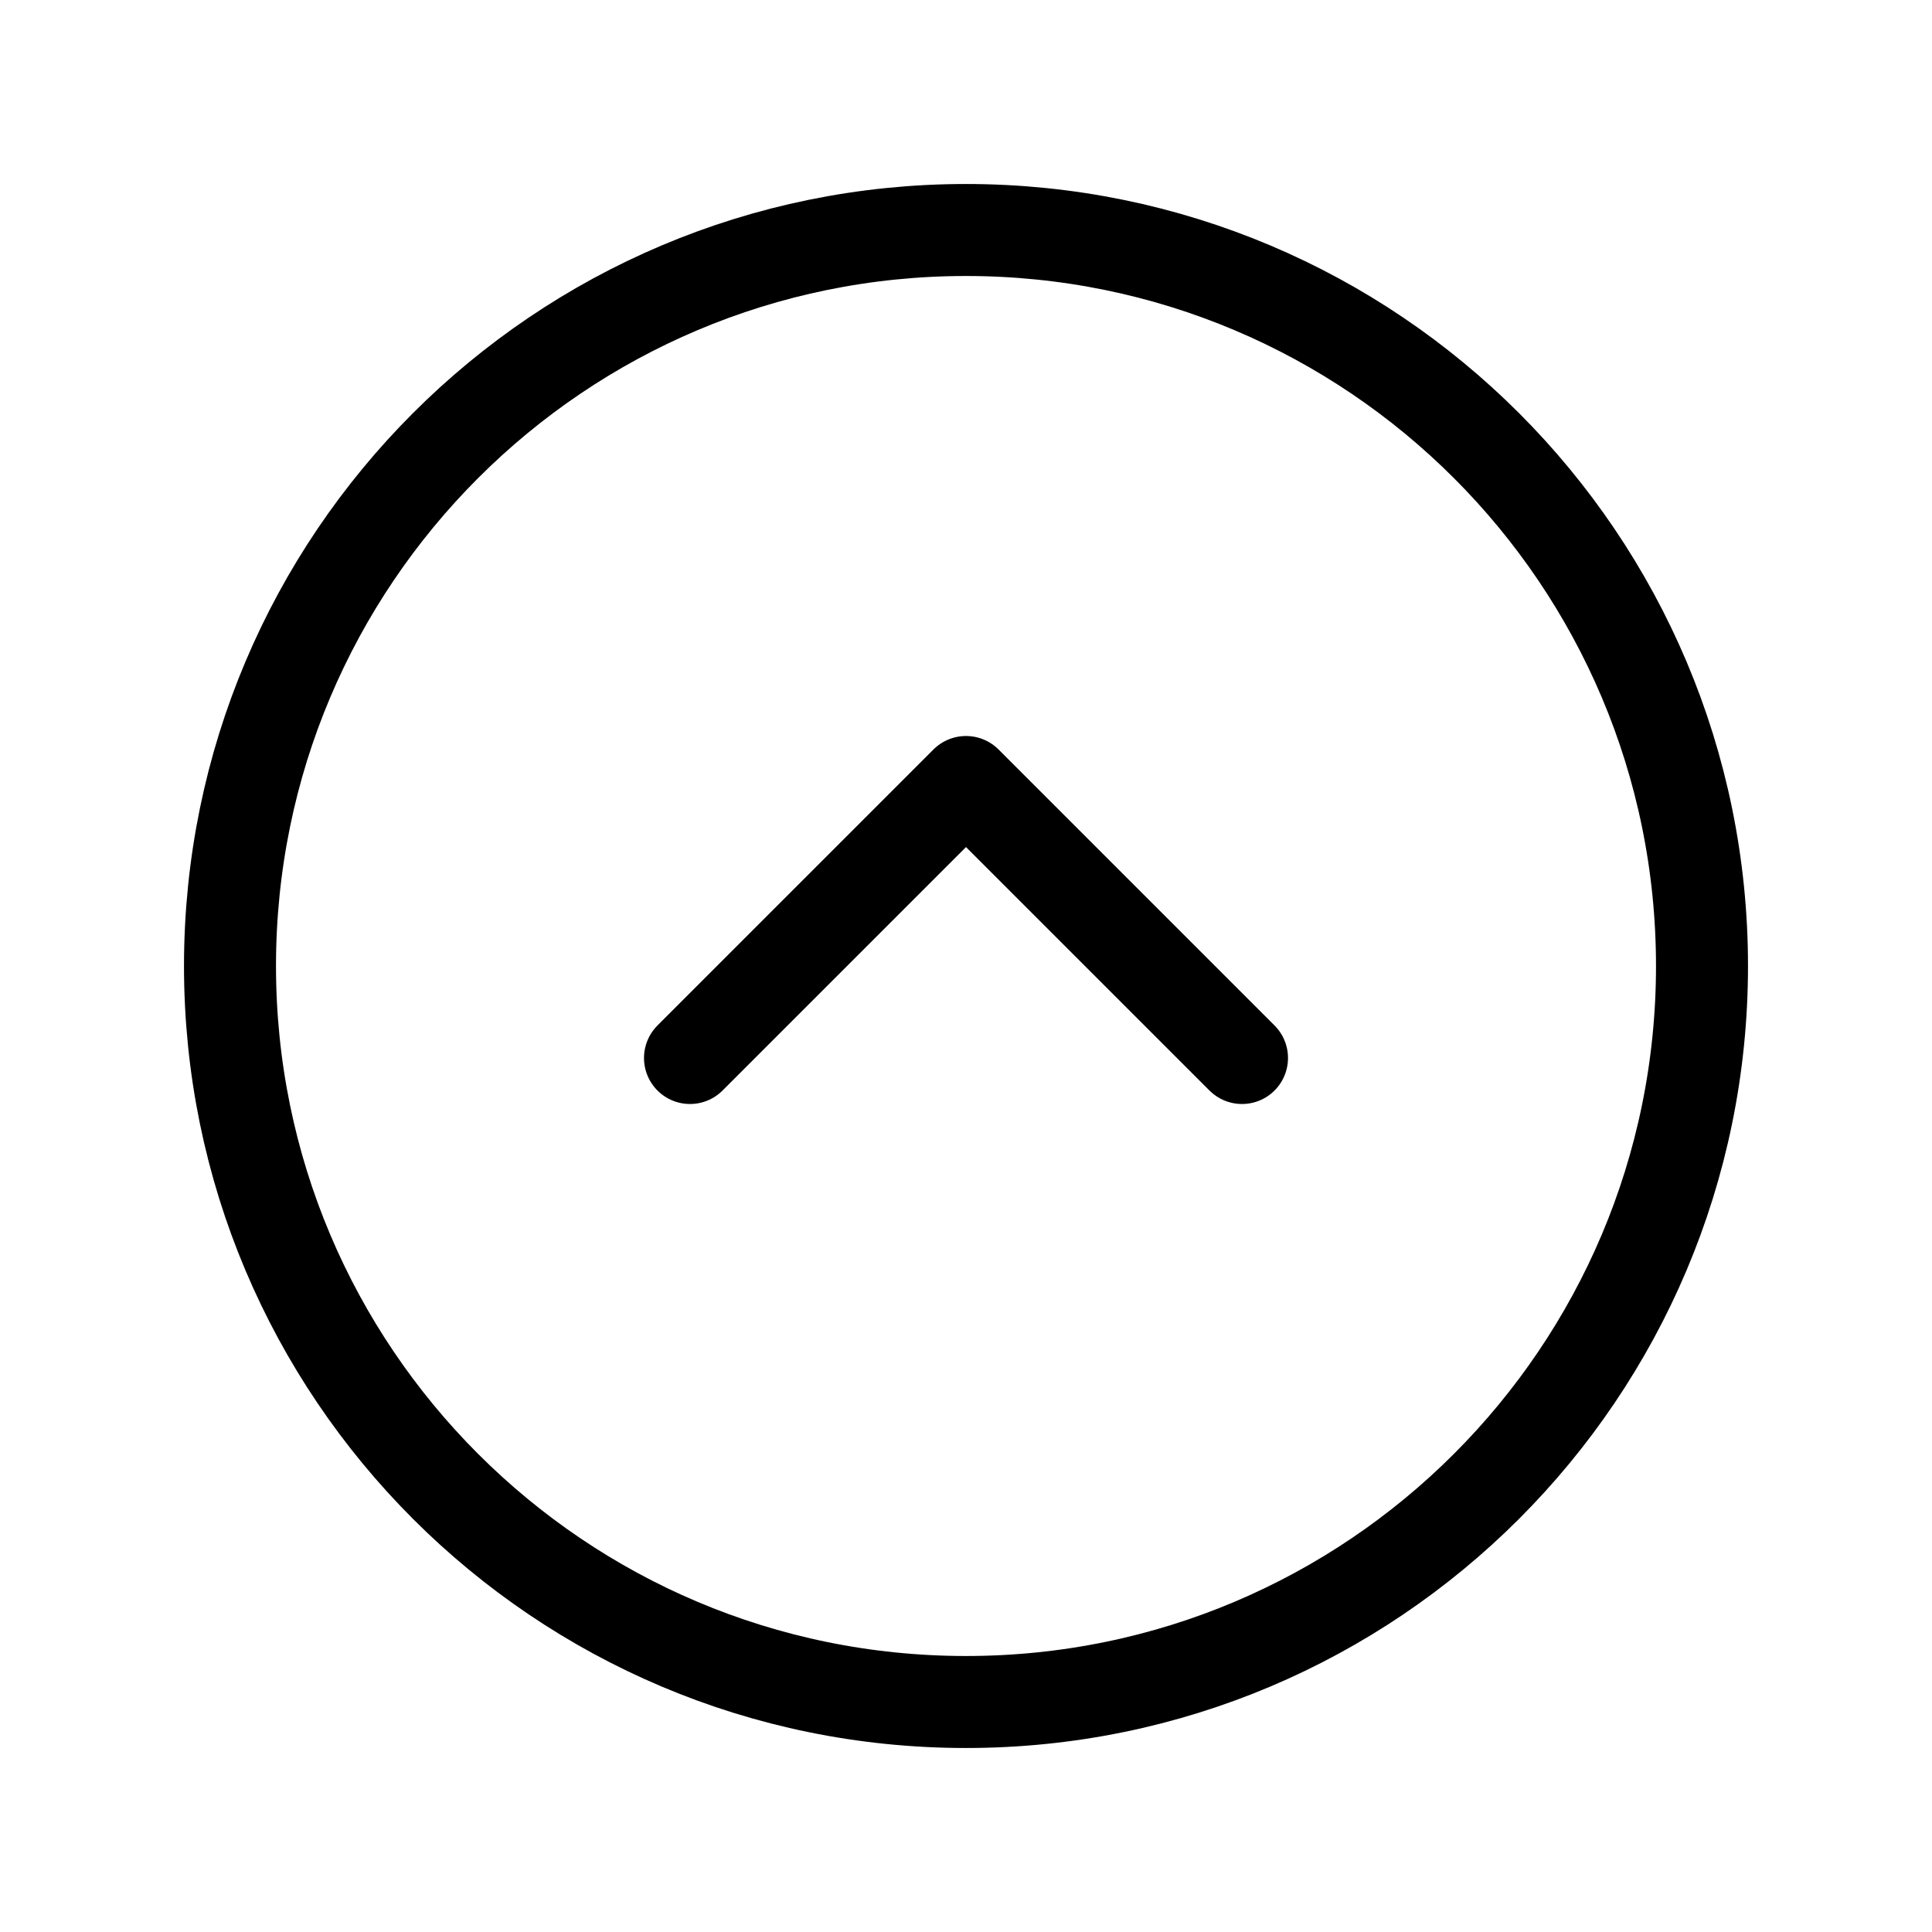
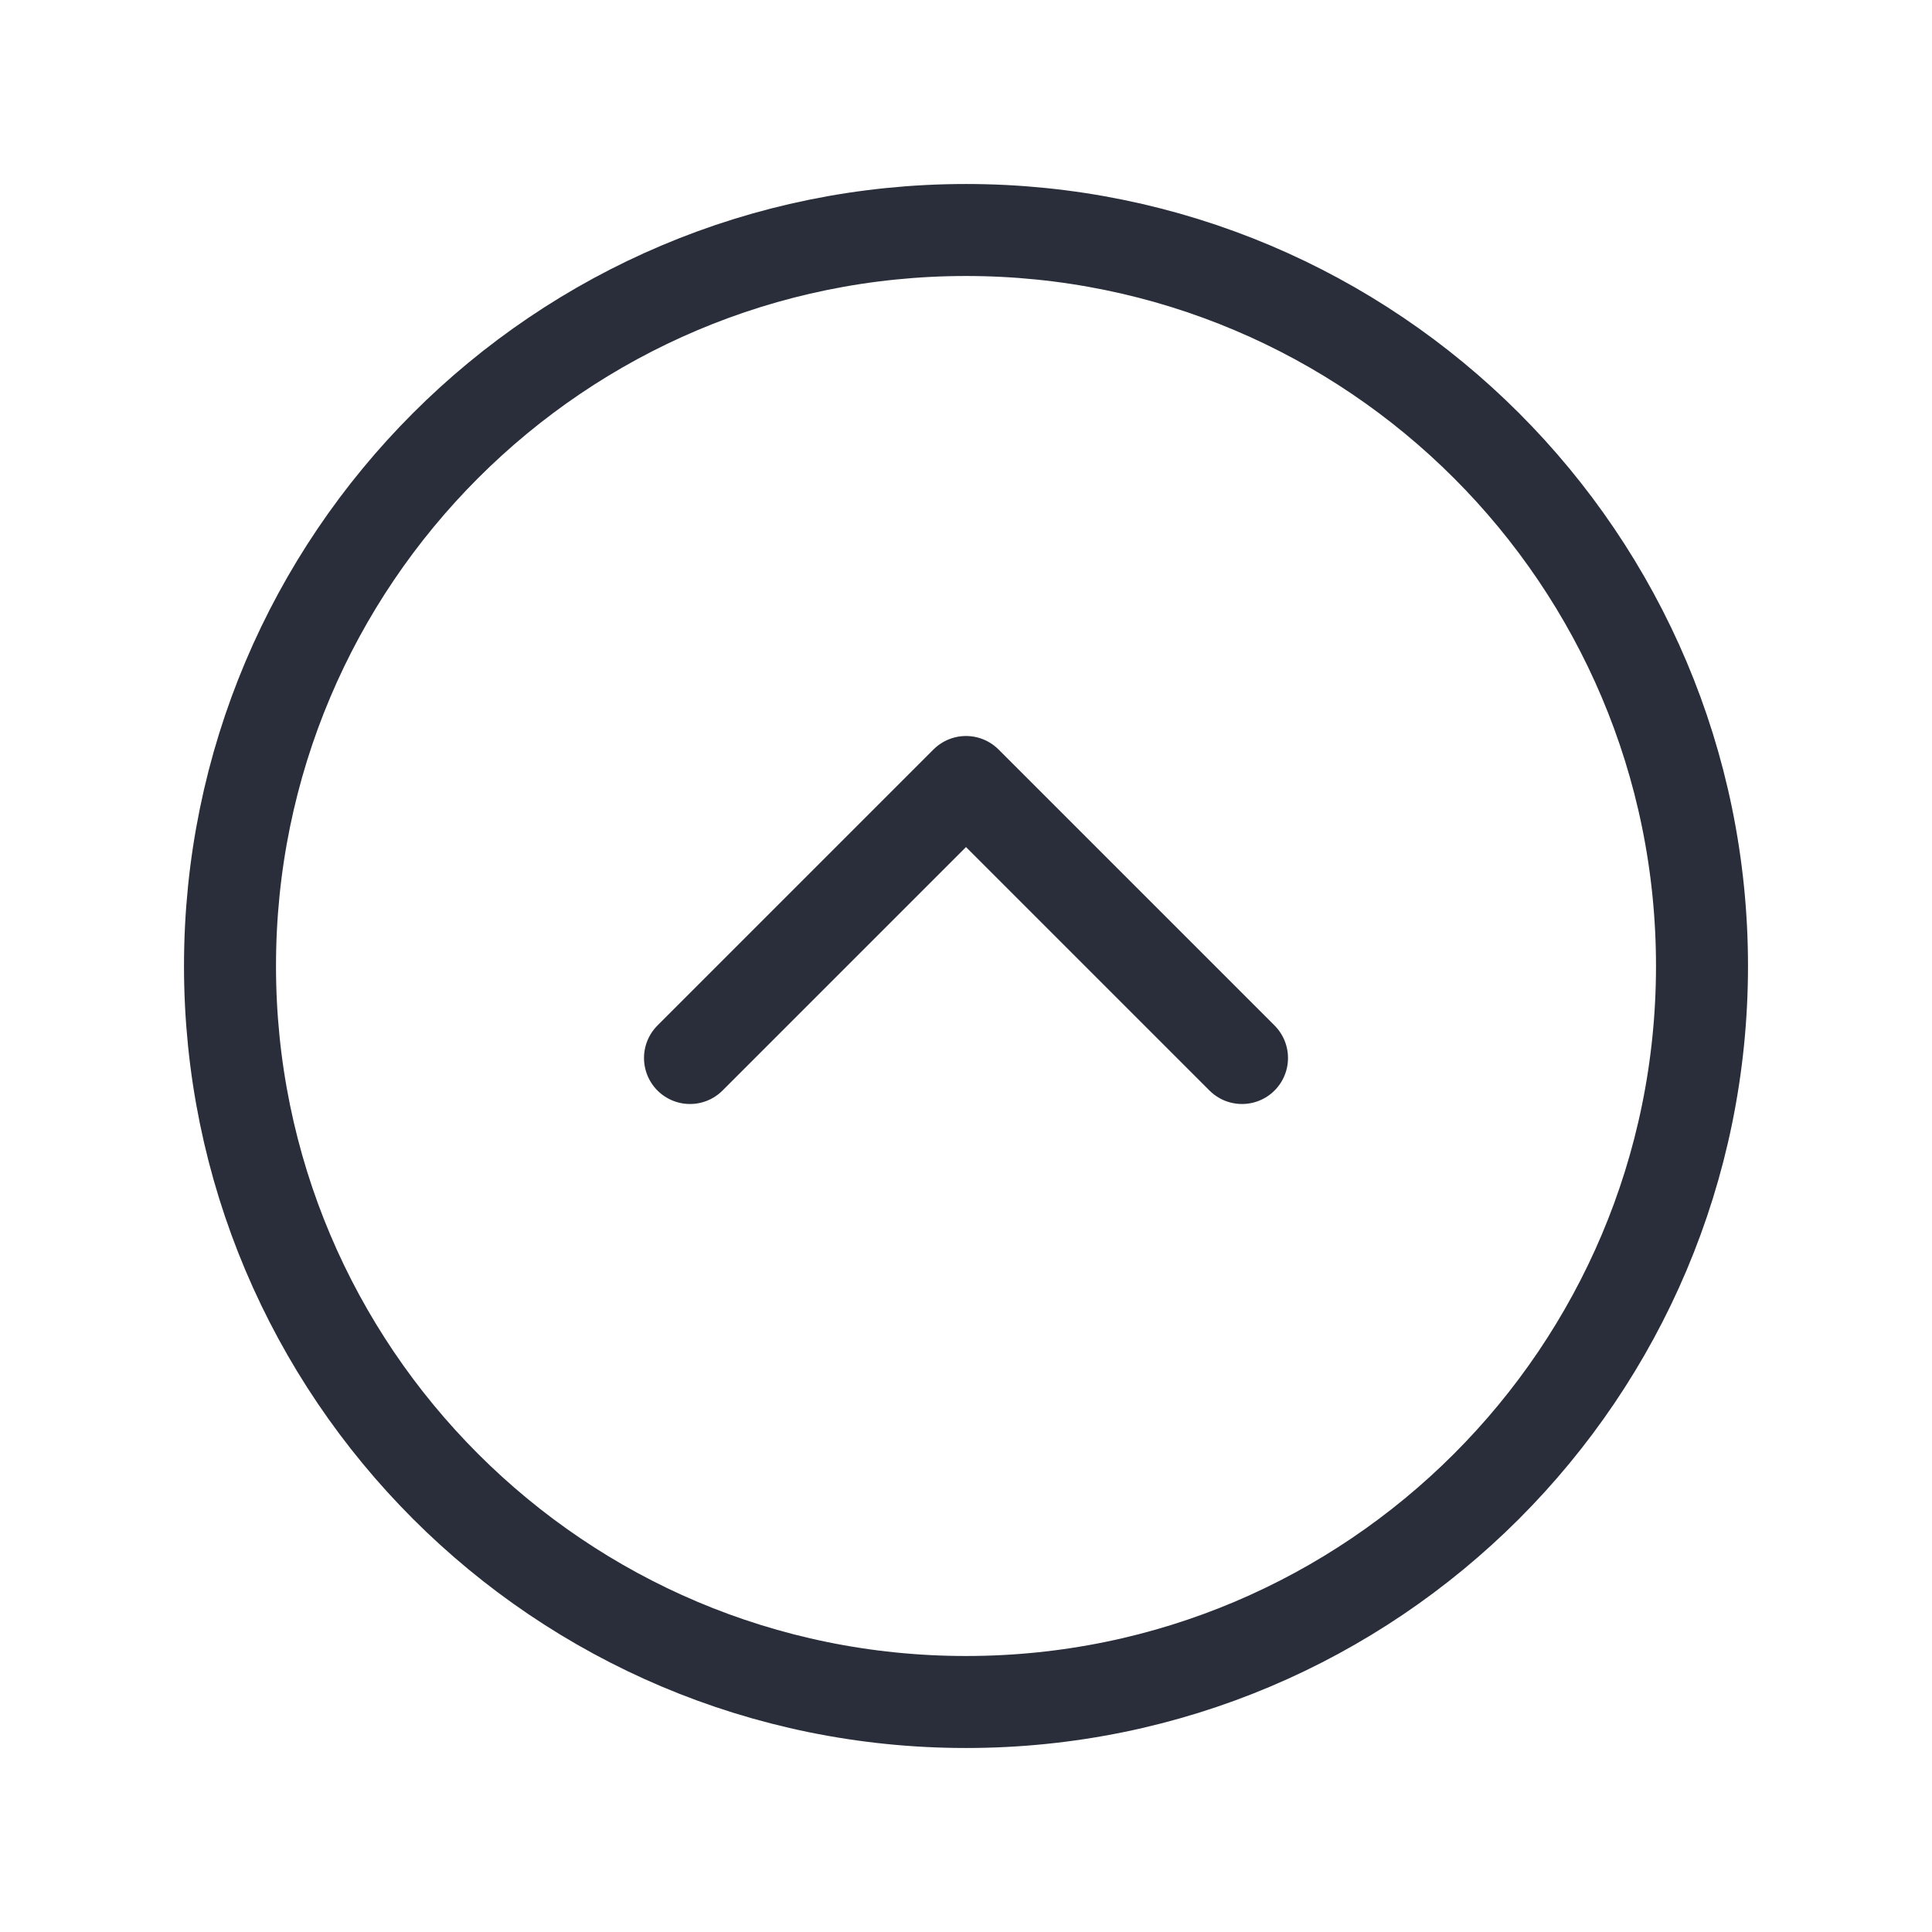
<svg xmlns="http://www.w3.org/2000/svg" height="21" viewBox="0 0 21 21" width="21">
-   <g fill="none" fill-rule="evenodd" stroke="currentColor" stroke-linecap="round" stroke-linejoin="round" transform="translate(2 2)">
+   <g fill="none" fill-rule="evenodd" stroke="#2a2e3b" stroke-linecap="round" stroke-linejoin="round" transform="translate(2 2)">
    <circle cx="8.5" cy="8.5" r="8" />
    <path d="m11.5 9.5-3-3-3 3" />
  </g>
</svg>
